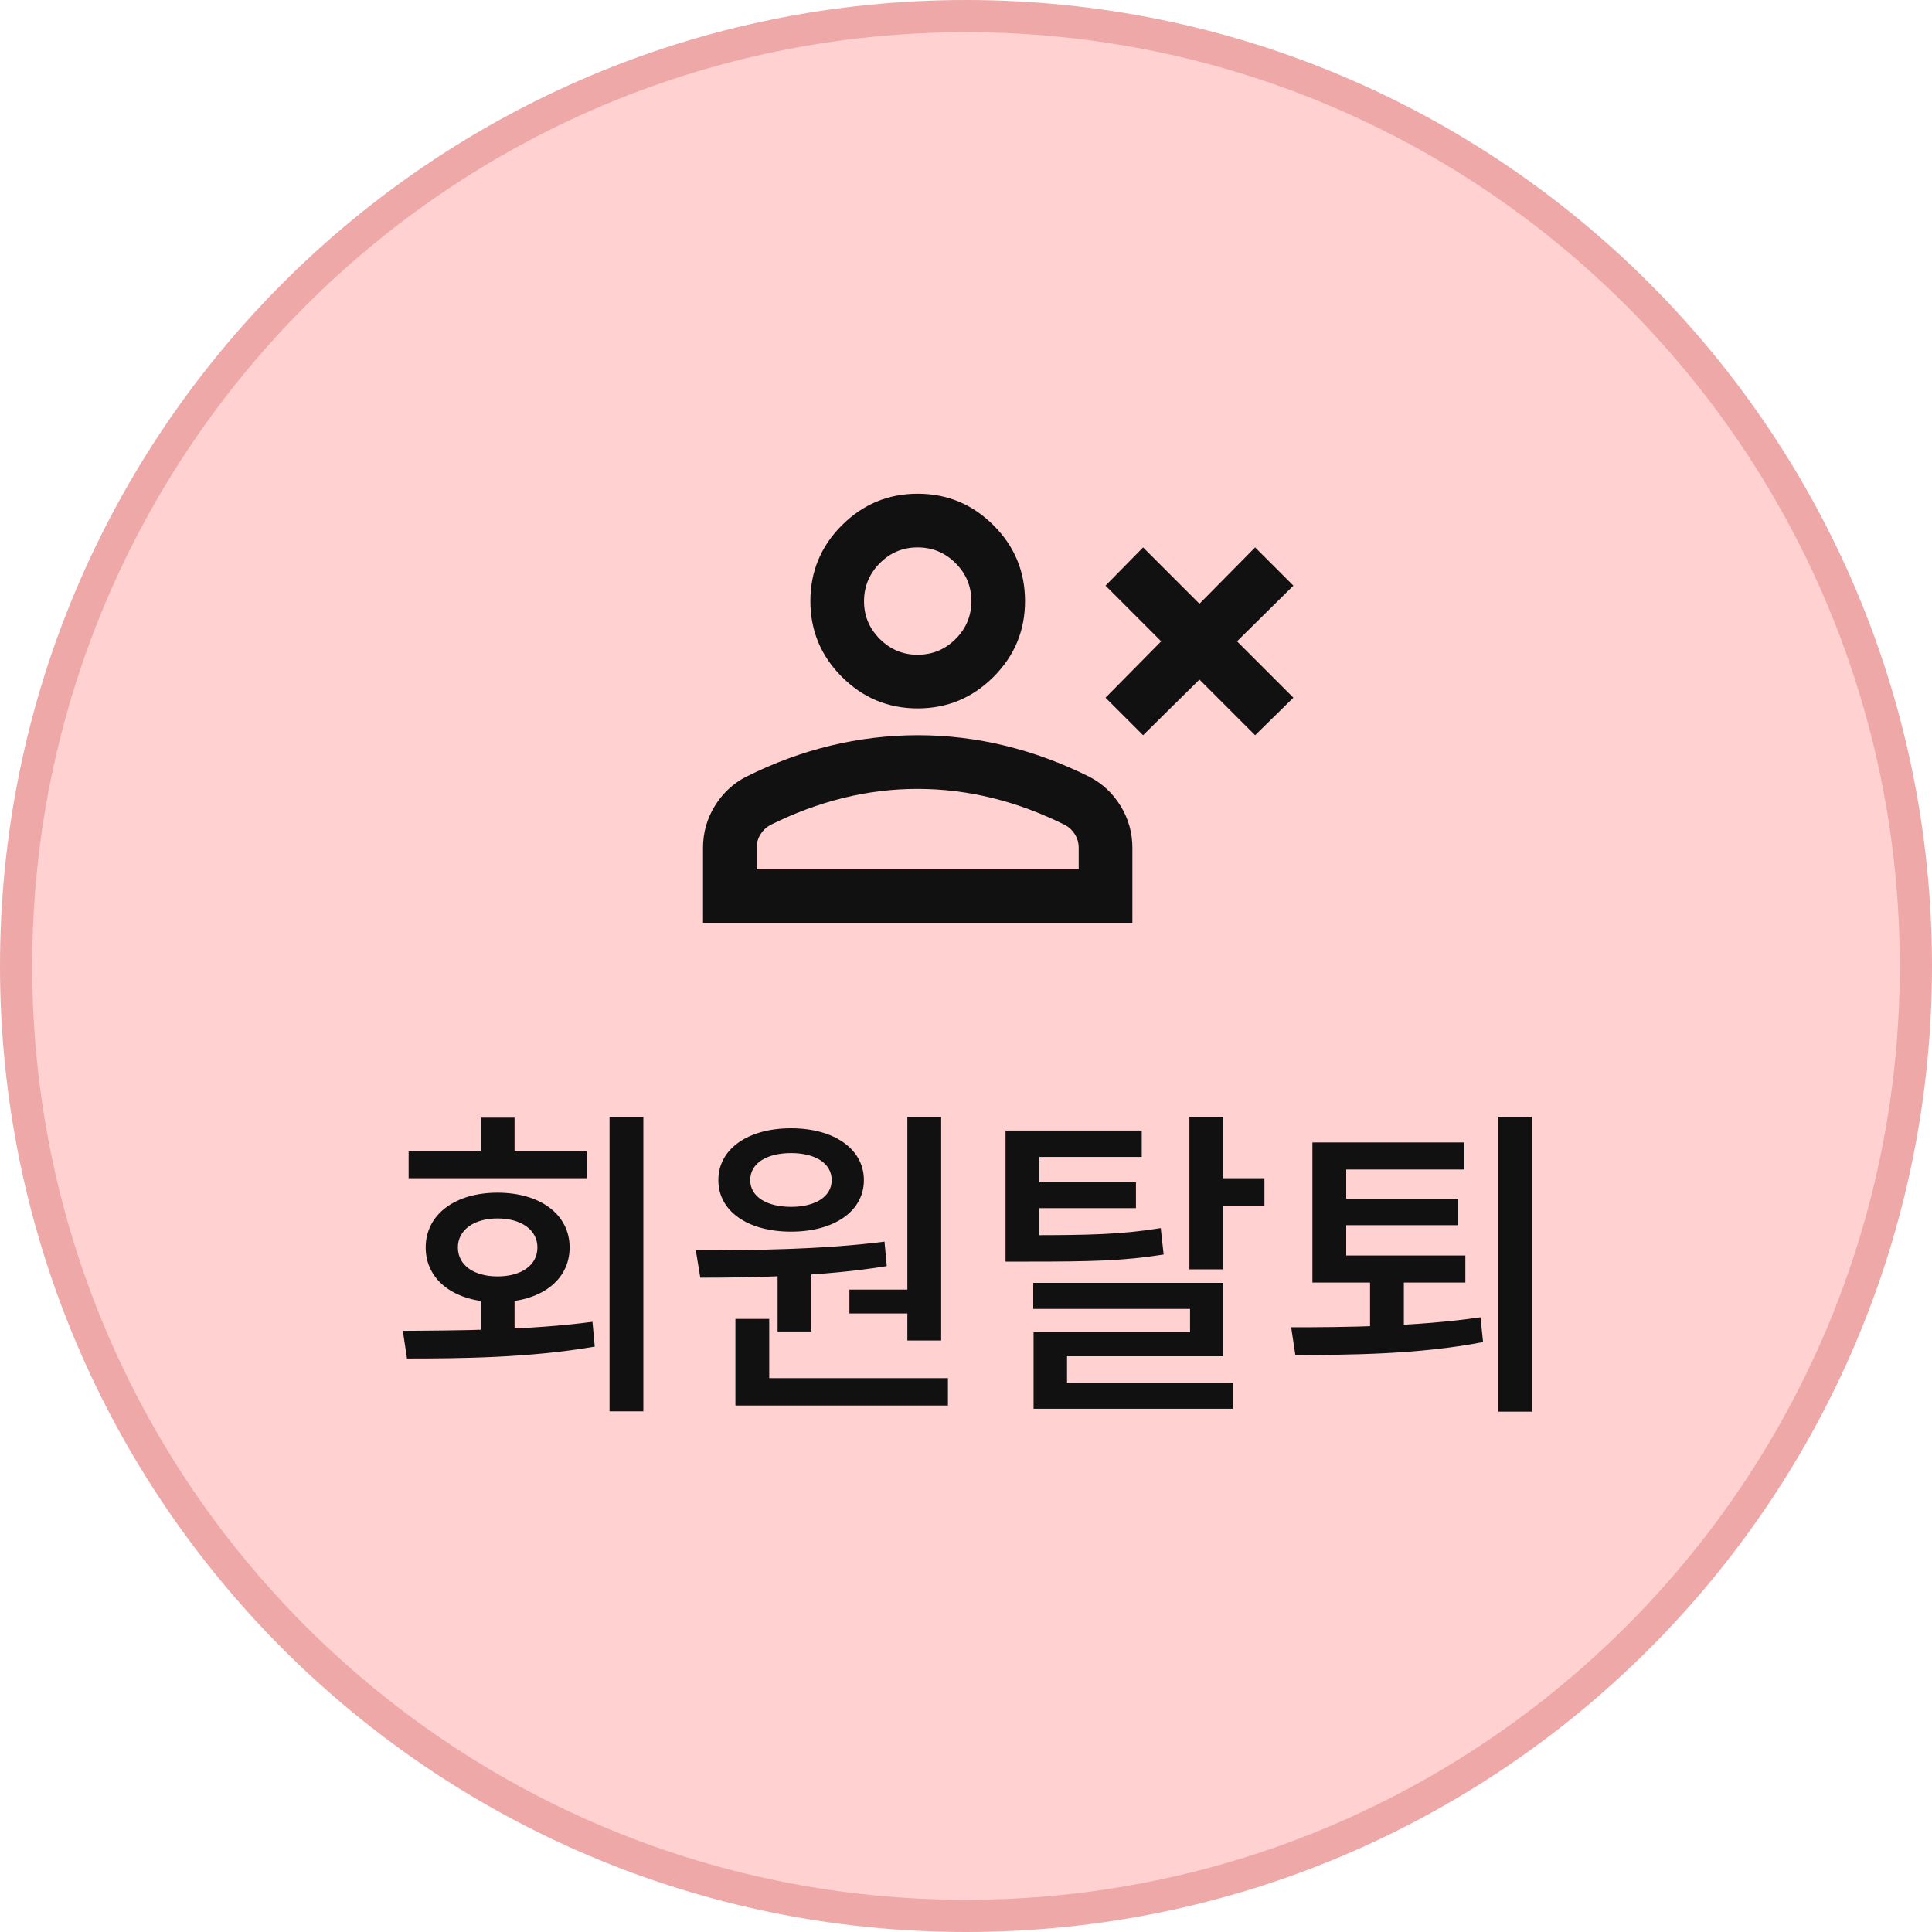
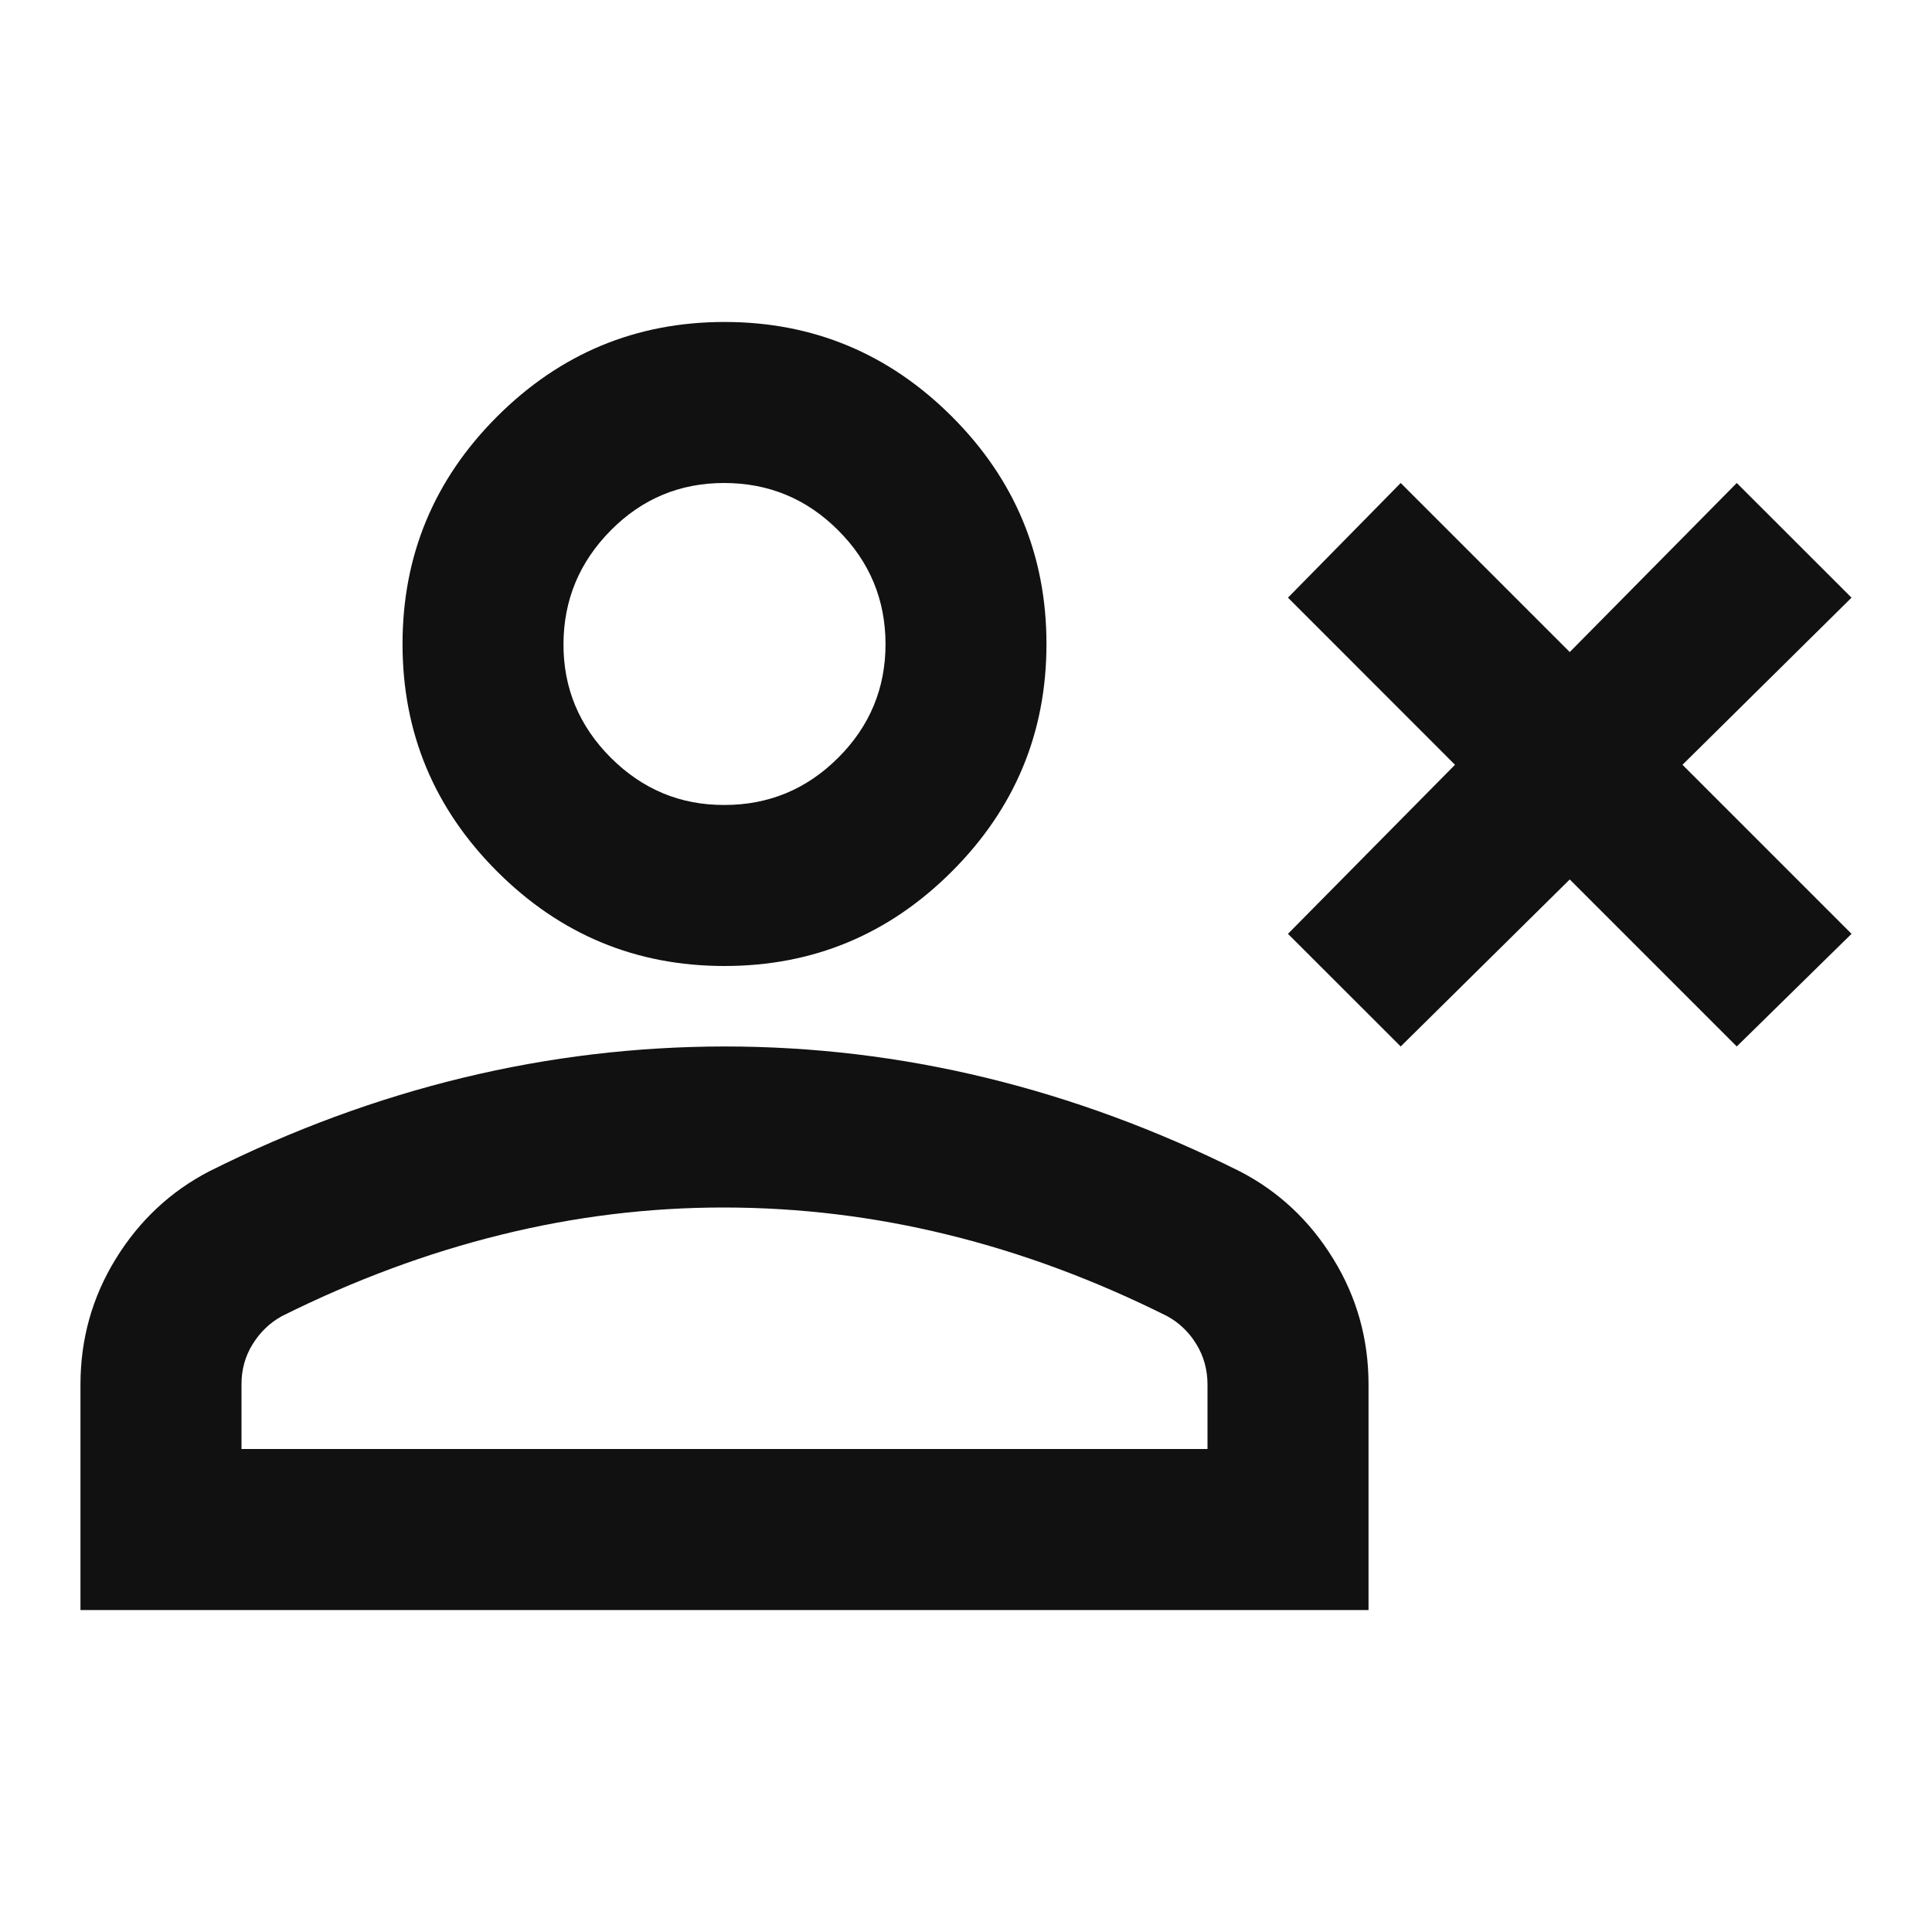
- <svg xmlns="http://www.w3.org/2000/svg" width="60" height="60" viewBox="0 0 60 60" fill="none">
-   <circle cx="30" cy="30" r="29.5" fill="#FF8D8D" fill-opacity="0.4" stroke="#EEA8A8" />
-   <path d="M14.93 40.2H15.98V41.7H14.93V40.2ZM18.93 34.69H19.98V43.83H18.93V34.69ZM12.64 42.19L12.51 41.33C14.2 41.32 16.45 41.31 18.4 41.05L18.47 41.82C16.46 42.17 14.29 42.19 12.64 42.19ZM12.69 35.76H18.22V36.59H12.69V35.76ZM15.45 37.04C16.78 37.04 17.69 37.72 17.69 38.74C17.69 39.77 16.78 40.44 15.45 40.44C14.13 40.44 13.22 39.77 13.22 38.74C13.22 37.72 14.13 37.04 15.45 37.04ZM15.45 37.84C14.73 37.84 14.22 38.19 14.22 38.74C14.22 39.3 14.73 39.64 15.45 39.64C16.18 39.64 16.69 39.3 16.69 38.74C16.69 38.19 16.18 37.84 15.45 37.84ZM14.93 34.71H15.98V36.23H14.93V34.71ZM24.149 39.33H25.199V41.35H24.149V39.33ZM28.179 34.69H29.229V41.63H28.179V34.69ZM22.839 42.8H29.439V43.65H22.839V42.8ZM22.839 40.96H23.889V43.03H22.839V40.96ZM21.749 39.68L21.609 38.83C23.289 38.83 25.539 38.81 27.469 38.56L27.539 39.32C25.579 39.64 23.399 39.68 21.749 39.68ZM26.379 40.05H28.429V40.79H26.379V40.05ZM24.569 35.04C25.899 35.04 26.829 35.68 26.829 36.65C26.829 37.62 25.899 38.25 24.569 38.25C23.229 38.25 22.309 37.62 22.309 36.65C22.309 35.68 23.229 35.04 24.569 35.04ZM24.569 35.81C23.819 35.81 23.299 36.12 23.299 36.65C23.299 37.17 23.819 37.48 24.569 37.48C25.309 37.48 25.829 37.17 25.829 36.65C25.829 36.12 25.309 35.81 24.569 35.81ZM31.228 38.36H31.958C33.808 38.36 34.818 38.34 36.048 38.14L36.138 38.96C34.898 39.16 33.838 39.18 31.958 39.18H31.228V38.36ZM31.228 35.11H35.458V35.93H32.278V38.86H31.228V35.11ZM31.948 36.72H35.278V37.52H31.948V36.72ZM36.938 34.69H37.988V39.42H36.938V34.69ZM37.548 36.59H39.268V37.44H37.548V36.59ZM32.088 39.84H37.988V42.12H33.138V43.35H32.098V41.37H36.958V40.65H32.088V39.84ZM32.098 42.94H38.288V43.75H32.098V42.94ZM42.548 39.54H43.598V41.42H42.548V39.54ZM40.758 38.99H45.508V39.83H40.758V38.99ZM40.758 35.48H45.478V36.32H41.808V39.3H40.758V35.48ZM41.508 37.23H45.288V38.05H41.508V37.23ZM46.528 34.68H47.578V43.84H46.528V34.68ZM40.228 42.08L40.098 41.22C41.728 41.22 44.008 41.2 45.978 40.91L46.058 41.68C44.038 42.07 41.838 42.08 40.228 42.08Z" fill="#111111" />
-   <path d="M35.5 22.833L34.333 21.667L36.062 19.917L34.333 18.187L35.5 17L37.25 18.75L38.979 17L40.167 18.187L38.417 19.917L40.167 21.667L38.979 22.833L37.25 21.104L35.5 22.833ZM28.5 22C27.583 22 26.799 21.674 26.146 21.021C25.493 20.368 25.167 19.583 25.167 18.667C25.167 17.75 25.493 16.965 26.146 16.312C26.799 15.66 27.583 15.333 28.5 15.333C29.417 15.333 30.201 15.66 30.854 16.312C31.507 16.965 31.833 17.75 31.833 18.667C31.833 19.583 31.507 20.368 30.854 21.021C30.201 21.674 29.417 22 28.5 22ZM21.833 28.667V26.333C21.833 25.861 21.955 25.427 22.198 25.032C22.442 24.636 22.764 24.334 23.167 24.125C24.028 23.694 24.903 23.372 25.792 23.157C26.68 22.942 27.583 22.834 28.5 22.833C29.417 22.833 30.319 22.941 31.208 23.157C32.097 23.373 32.972 23.695 33.833 24.125C34.236 24.333 34.559 24.636 34.802 25.032C35.046 25.428 35.167 25.862 35.167 26.333V28.667H21.833ZM23.5 27H33.5V26.333C33.5 26.18 33.462 26.042 33.386 25.917C33.31 25.792 33.209 25.694 33.083 25.625C32.333 25.25 31.576 24.969 30.812 24.782C30.049 24.594 29.278 24.5 28.5 24.5C27.722 24.499 26.951 24.593 26.187 24.782C25.424 24.97 24.667 25.251 23.917 25.625C23.792 25.694 23.691 25.792 23.614 25.917C23.537 26.042 23.499 26.18 23.5 26.333V27ZM28.5 20.333C28.958 20.333 29.351 20.17 29.677 19.844C30.004 19.518 30.167 19.125 30.167 18.667C30.166 18.208 30.003 17.816 29.677 17.49C29.352 17.164 28.959 17.001 28.5 17C28.041 16.999 27.648 17.162 27.323 17.49C26.998 17.818 26.835 18.21 26.833 18.667C26.832 19.123 26.995 19.516 27.323 19.844C27.652 20.172 28.044 20.335 28.5 20.333Z" fill="#111111" />
+ <svg xmlns="http://www.w3.org/2000/svg" width="20" height="20" viewBox="0 0 20 20" fill="none">
+   <path d="M14.5 10.833L13.333 9.667L15.062 7.917L13.333 6.187L14.5 5L16.25 6.75L17.979 5L19.167 6.187L17.417 7.917L19.167 9.667L17.979 10.833L16.25 9.104L14.5 10.833ZM7.5 10C6.583 10 5.799 9.674 5.146 9.021C4.493 8.368 4.167 7.583 4.167 6.667C4.167 5.75 4.493 4.965 5.146 4.312C5.799 3.66 6.583 3.333 7.5 3.333C8.417 3.333 9.201 3.66 9.854 4.312C10.507 4.965 10.833 5.75 10.833 6.667C10.833 7.583 10.507 8.368 9.854 9.021C9.201 9.674 8.417 10 7.5 10ZM0.833 16.667V14.333C0.833 13.861 0.955 13.427 1.198 13.032C1.442 12.636 1.764 12.334 2.167 12.125C3.028 11.694 3.903 11.372 4.792 11.157C5.68 10.942 6.583 10.834 7.5 10.833C8.417 10.833 9.319 10.941 10.208 11.157C11.097 11.373 11.972 11.695 12.833 12.125C13.236 12.333 13.559 12.636 13.802 13.032C14.046 13.428 14.167 13.862 14.167 14.333V16.667H0.833ZM2.5 15H12.5V14.333C12.5 14.181 12.462 14.042 12.386 13.917C12.31 13.792 12.209 13.694 12.083 13.625C11.333 13.25 10.576 12.969 9.812 12.782C9.049 12.594 8.278 12.501 7.5 12.5C6.722 12.499 5.951 12.593 5.187 12.782C4.424 12.97 3.667 13.251 2.917 13.625C2.792 13.694 2.691 13.792 2.614 13.917C2.537 14.042 2.499 14.181 2.5 14.333V15ZM7.5 8.333C7.958 8.333 8.351 8.17 8.677 7.844C9.004 7.518 9.167 7.125 9.167 6.667C9.166 6.208 9.003 5.815 8.677 5.49C8.352 5.164 7.959 5.001 7.5 5C7.04 4.999 6.648 5.162 6.323 5.49C5.998 5.818 5.835 6.21 5.833 6.667C5.832 7.123 5.995 7.516 6.323 7.844C6.652 8.172 7.044 8.335 7.5 8.333Z" fill="#111111" />
</svg>
